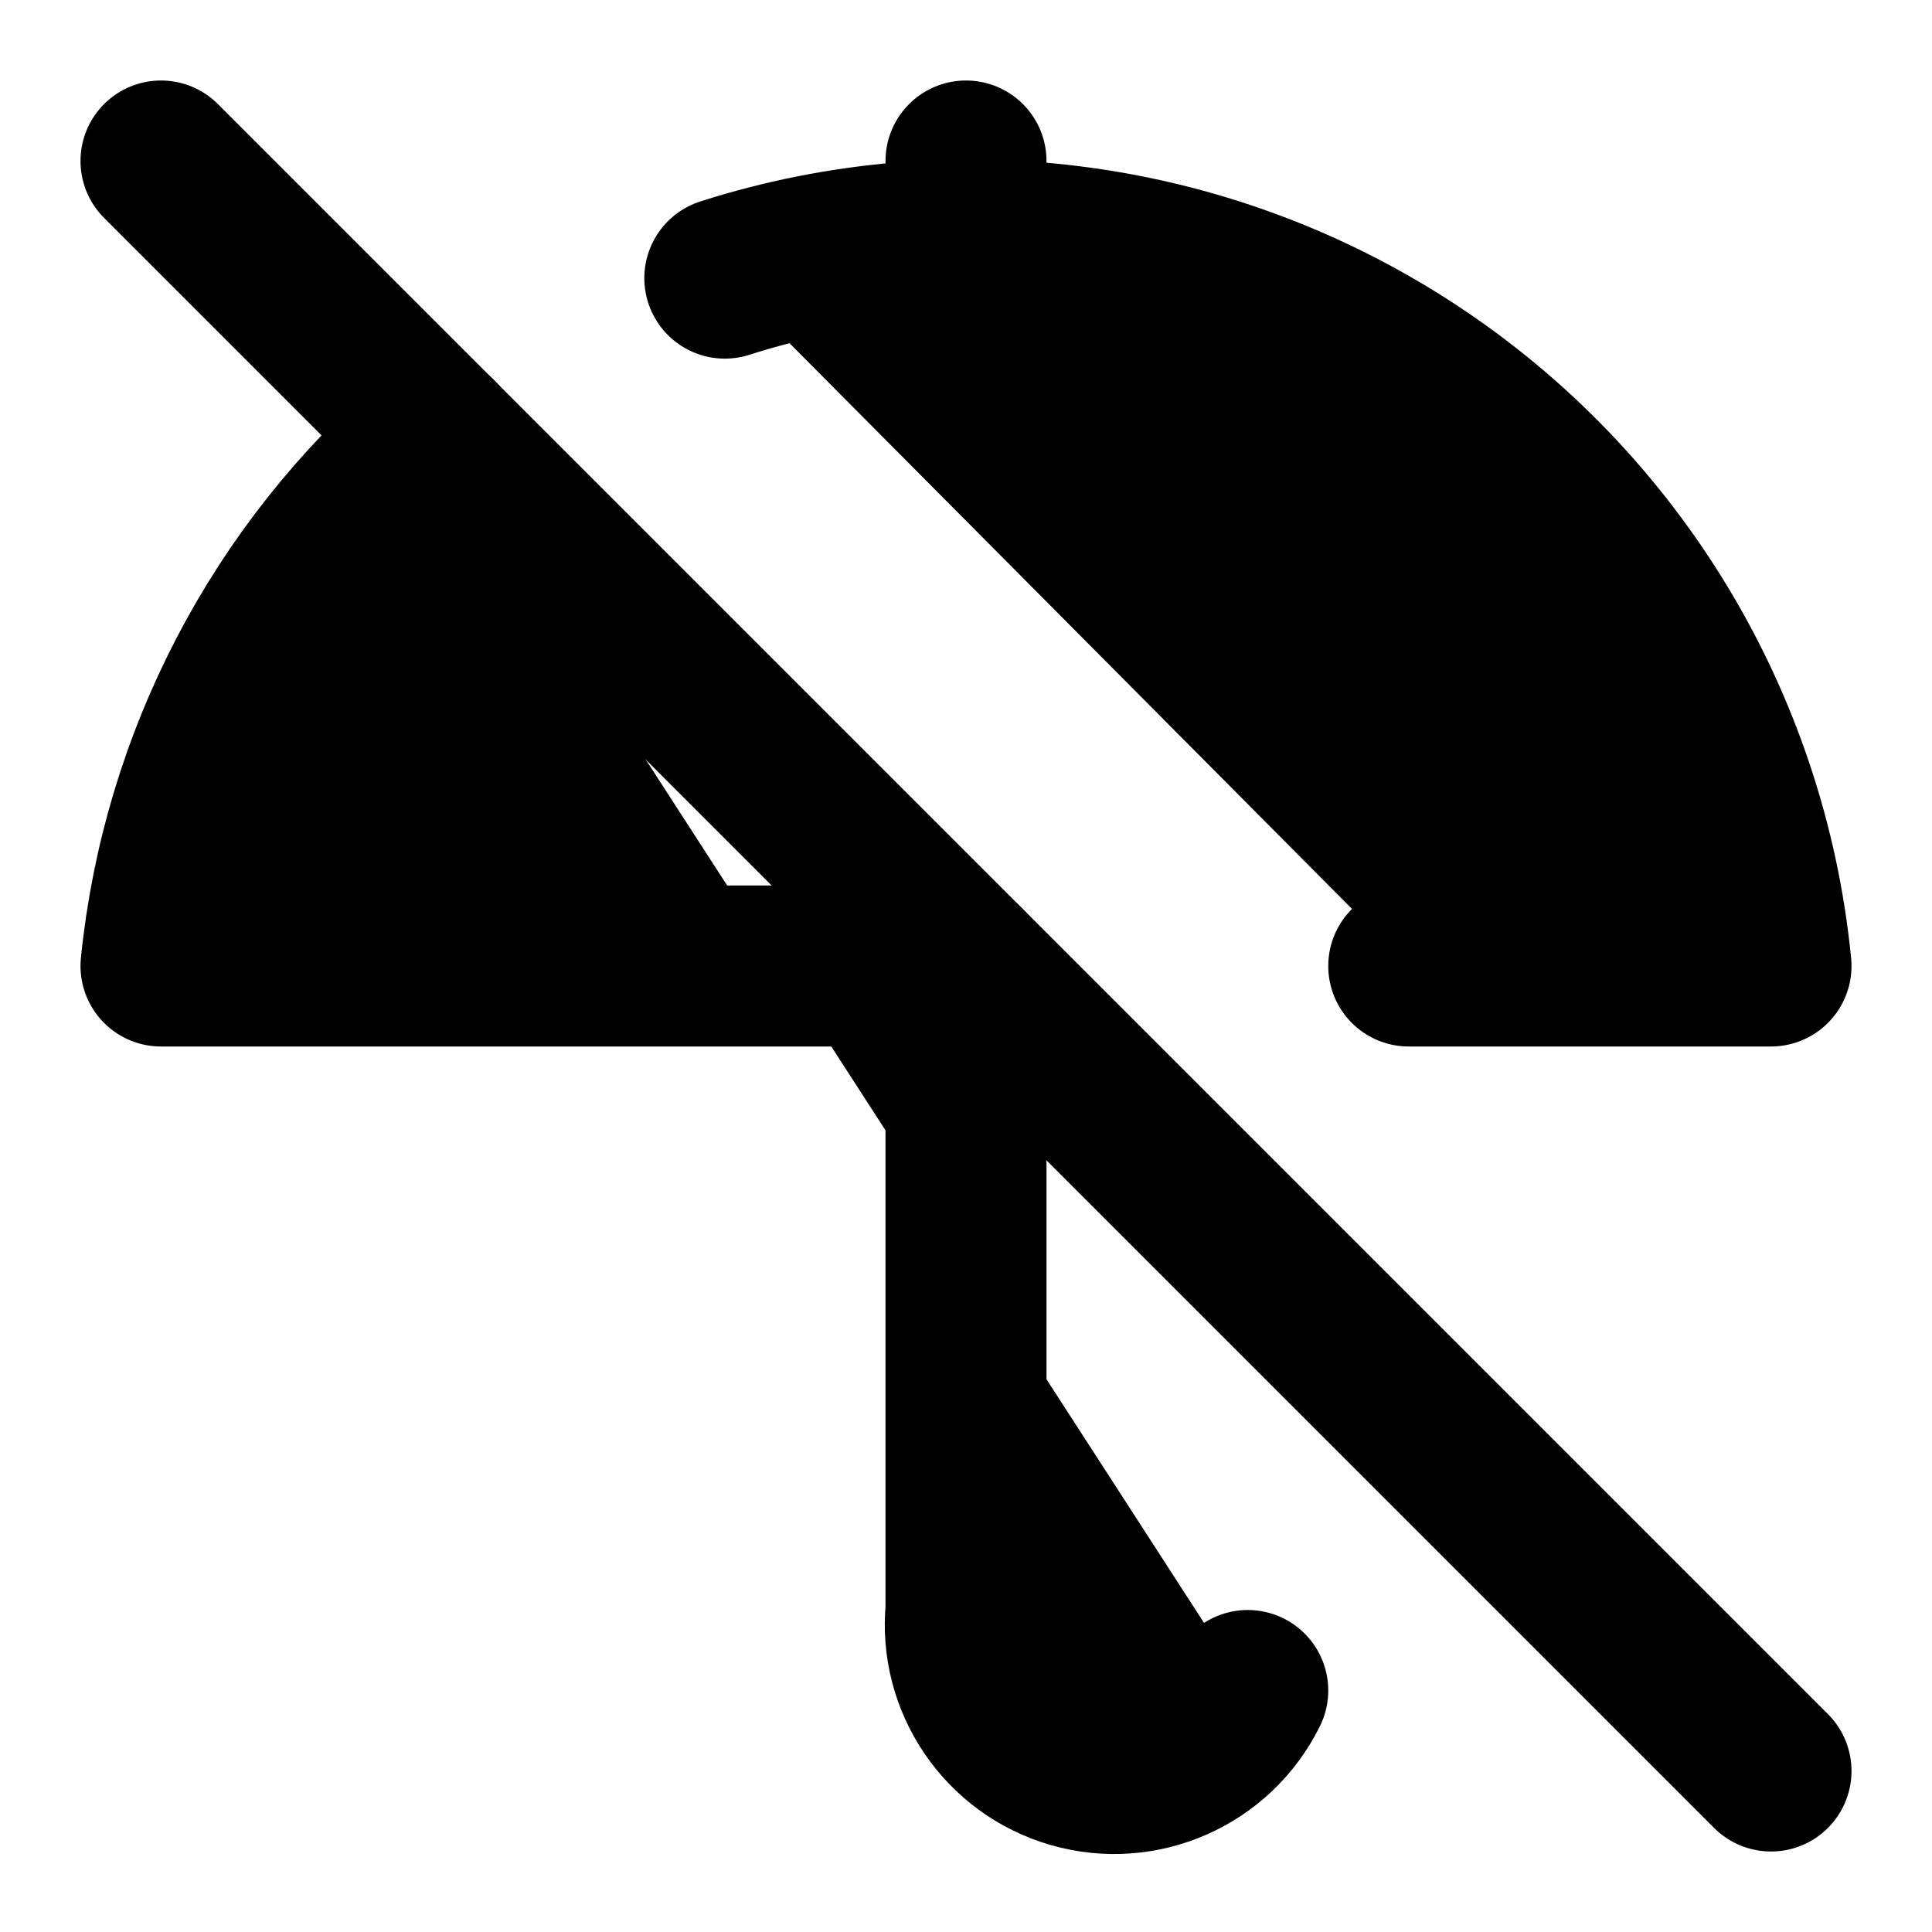
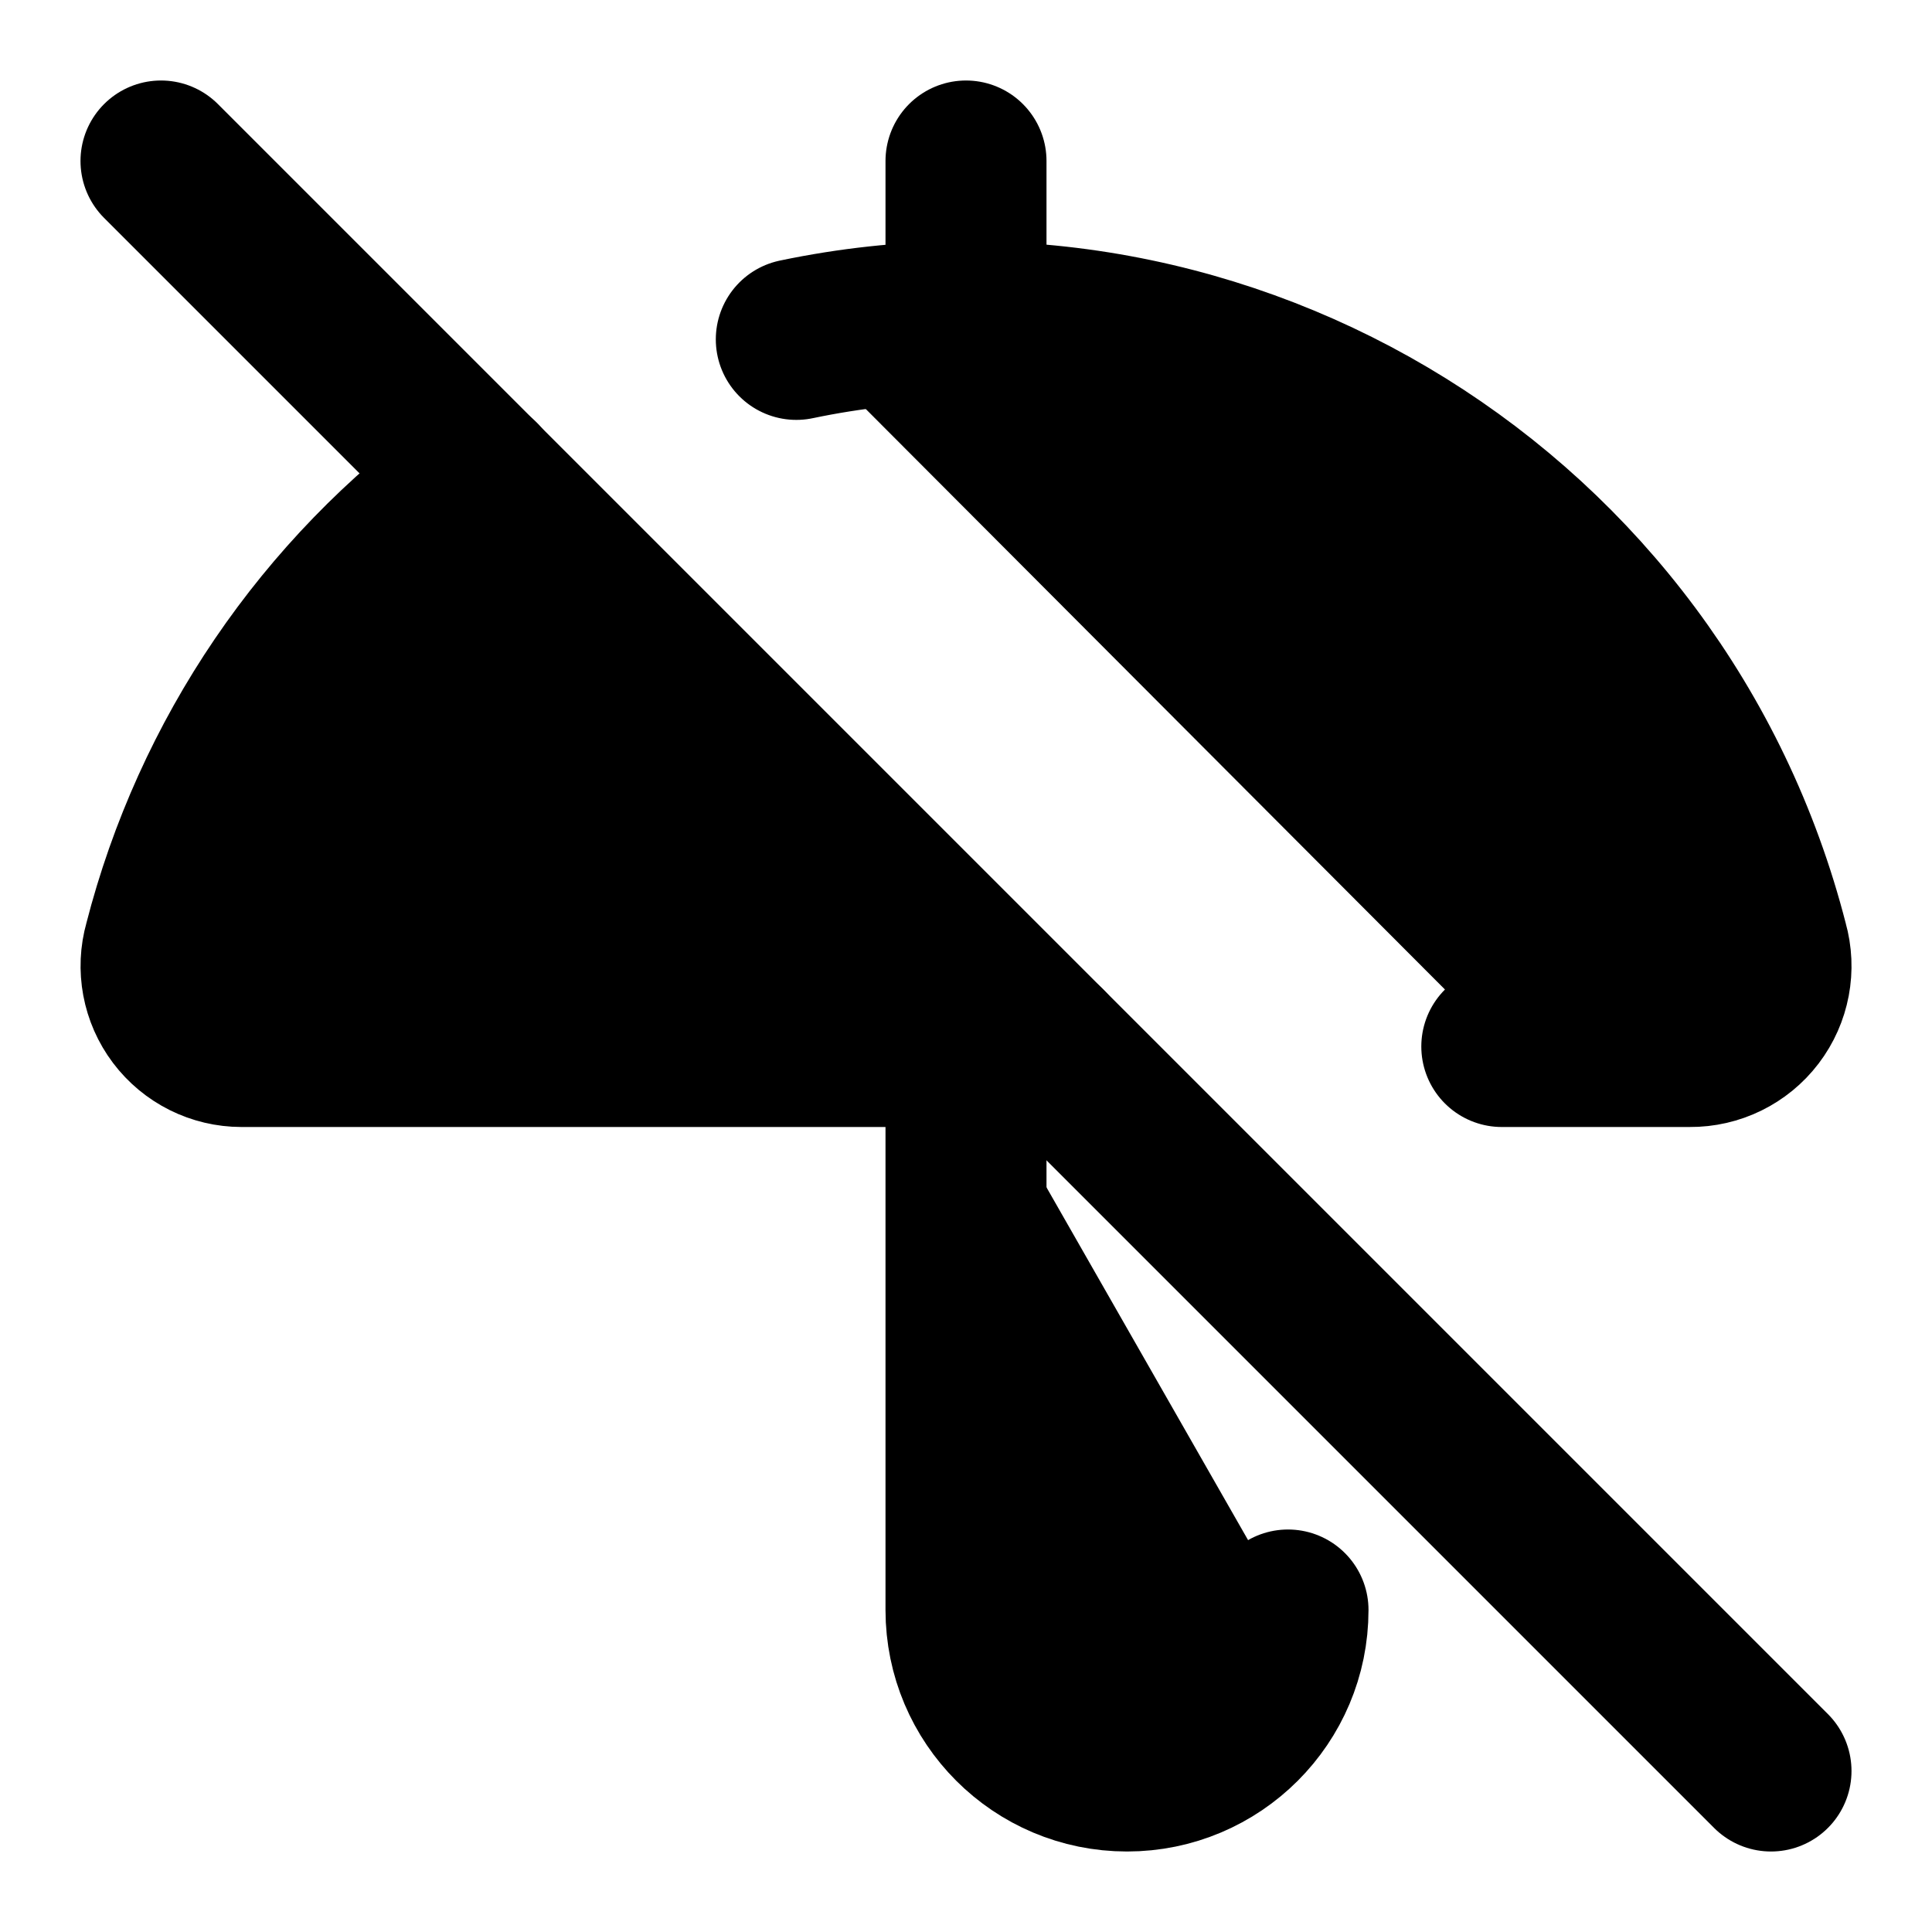
<svg xmlns="http://www.w3.org/2000/svg" width="24" height="24" viewBox="0 0 24 24" fill="currentColor" stroke="currentColor" stroke-width="2" stroke-linecap="round" stroke-linejoin="round">
-   <path vector-effect="non-scaling-stroke" d="M12 2v1" />
-   <path vector-effect="non-scaling-stroke" d="M15.5 21a1.85 1.85 0 0 1-3.5-1v-8H2a10 10 0 0 1 3.428-6.575" />
-   <path vector-effect="non-scaling-stroke" d="M17.5 12H22A10 10 0 0 0 9.004 3.455" />
+   <path vector-effect="non-scaling-stroke" d="M12 13v7a2 2 0 0 0 4 0" />
+   <path vector-effect="non-scaling-stroke" d="M12 2v2" />
+   <path vector-effect="non-scaling-stroke" d="M18.656 13h2.336a1 1 0 0 0 .97-1.274 10.284 10.284 0 0 0-12.07-7.51" />
  <path vector-effect="non-scaling-stroke" d="m2 2 20 20" />
+   <path vector-effect="non-scaling-stroke" d="M5.961 5.957a10.28 10.28 0 0 0-3.922 5.769A1 1 0 0 0 3 13h10" />
</svg>
